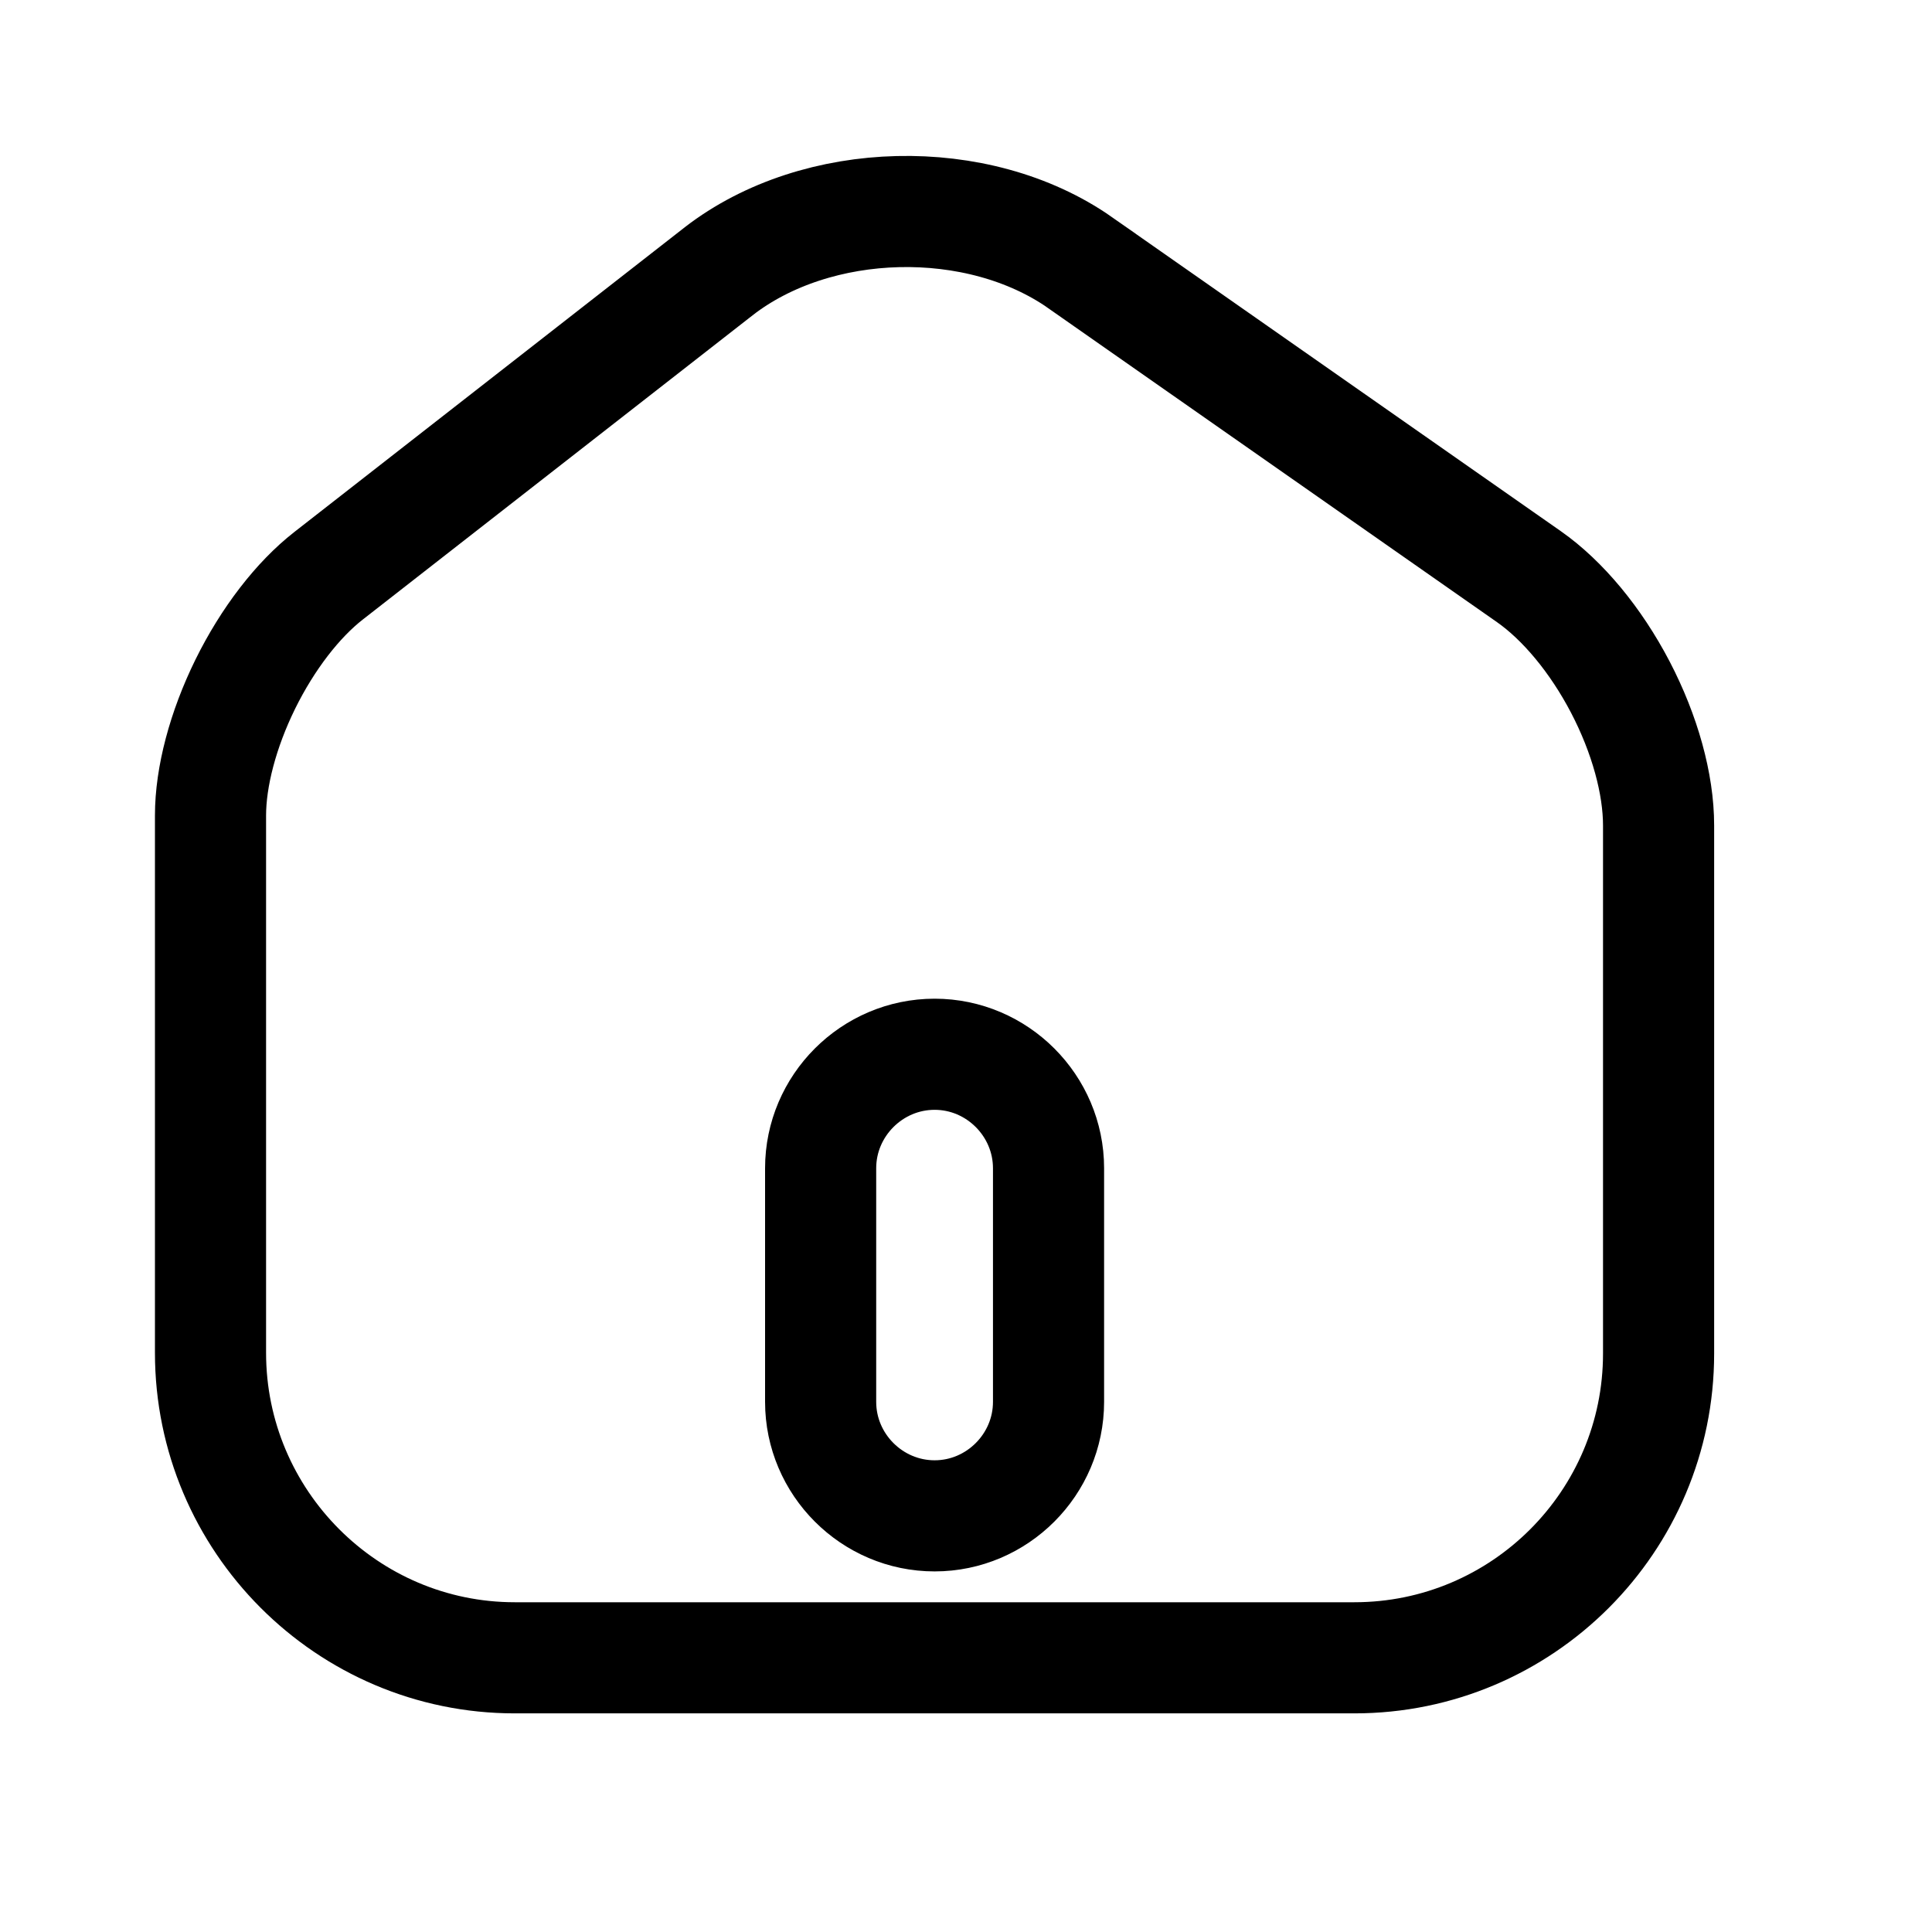
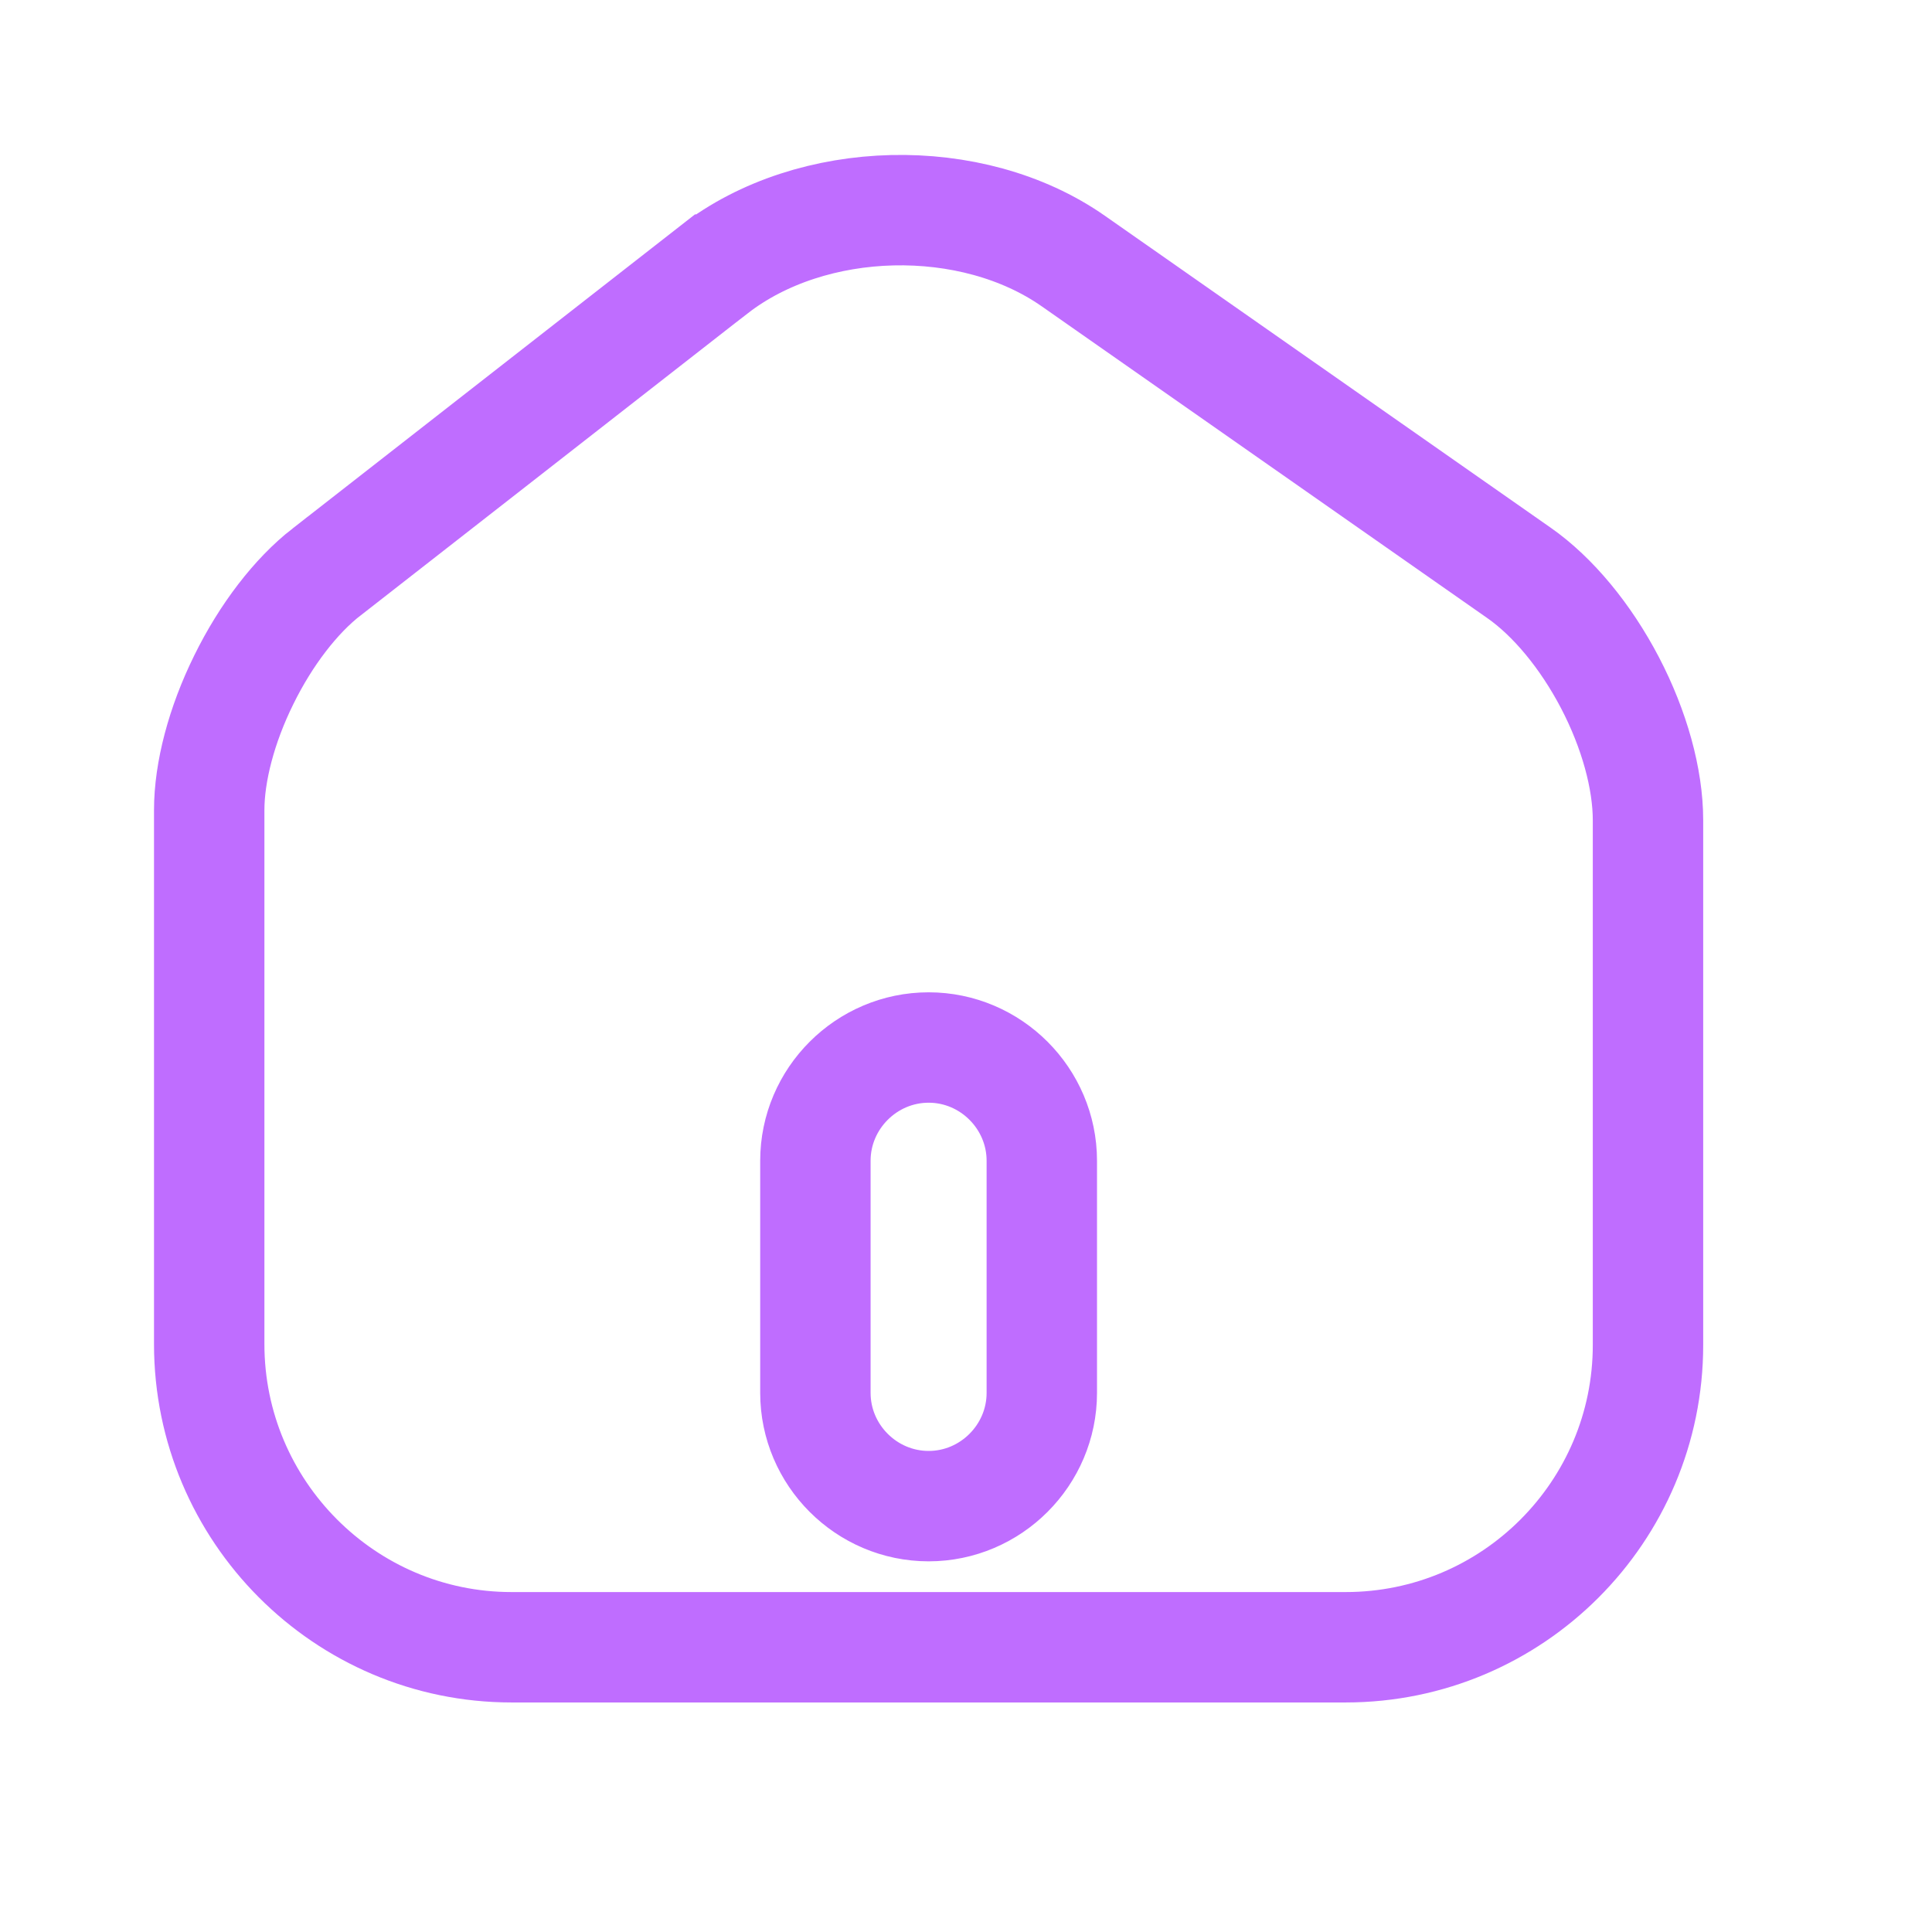
- <svg xmlns="http://www.w3.org/2000/svg" width="25" height="25" viewBox="0 0 25 25" fill="none">
-   <path d="M13.979 3.4L13.979 3.401L19.784 7.462C20.222 7.769 20.649 8.282 20.967 8.891C21.285 9.501 21.462 10.145 21.462 10.682V17.515C21.462 19.688 19.698 21.452 17.525 21.452H6.661C4.491 21.452 2.724 19.68 2.724 17.505V10.552C2.724 10.054 2.884 9.443 3.174 8.853C3.464 8.265 3.853 7.761 4.252 7.45L4.252 7.45L9.299 3.511C9.299 3.511 9.299 3.51 9.3 3.51C10.572 2.525 12.655 2.473 13.979 3.4ZM12.094 19.615C12.904 19.615 13.568 18.95 13.568 18.14V15.117C13.568 14.307 12.904 13.642 12.094 13.642C11.283 13.642 10.619 14.307 10.619 15.117V18.14C10.619 18.95 11.283 19.615 12.094 19.615Z" stroke="black" stroke-width="1.438" />
+ <svg xmlns="http://www.w3.org/2000/svg" width="21" height="21" viewBox="0 0 21 21" fill="none">
+   <path d="M11.667 2.838L11.667 2.838L16.512 6.228C16.878 6.484 17.234 6.912 17.5 7.421C17.765 7.929 17.913 8.467 17.913 8.916V14.619C17.913 16.432 16.441 17.905 14.627 17.905H5.56C3.748 17.905 2.274 16.425 2.274 14.61V8.806C2.274 8.391 2.407 7.881 2.65 7.389C2.891 6.898 3.216 6.477 3.548 6.218L3.549 6.218L7.761 2.93C7.761 2.93 7.761 2.93 7.762 2.93C8.824 2.107 10.562 2.064 11.667 2.838ZM10.094 16.371C10.77 16.371 11.324 15.816 11.324 15.14V12.617C11.324 11.941 10.77 11.386 10.094 11.386C9.417 11.386 8.863 11.941 8.863 12.617V15.14C8.863 15.816 9.417 16.371 10.094 16.371Z" stroke="#BF6DFF" stroke-width="1.2" />
</svg>
